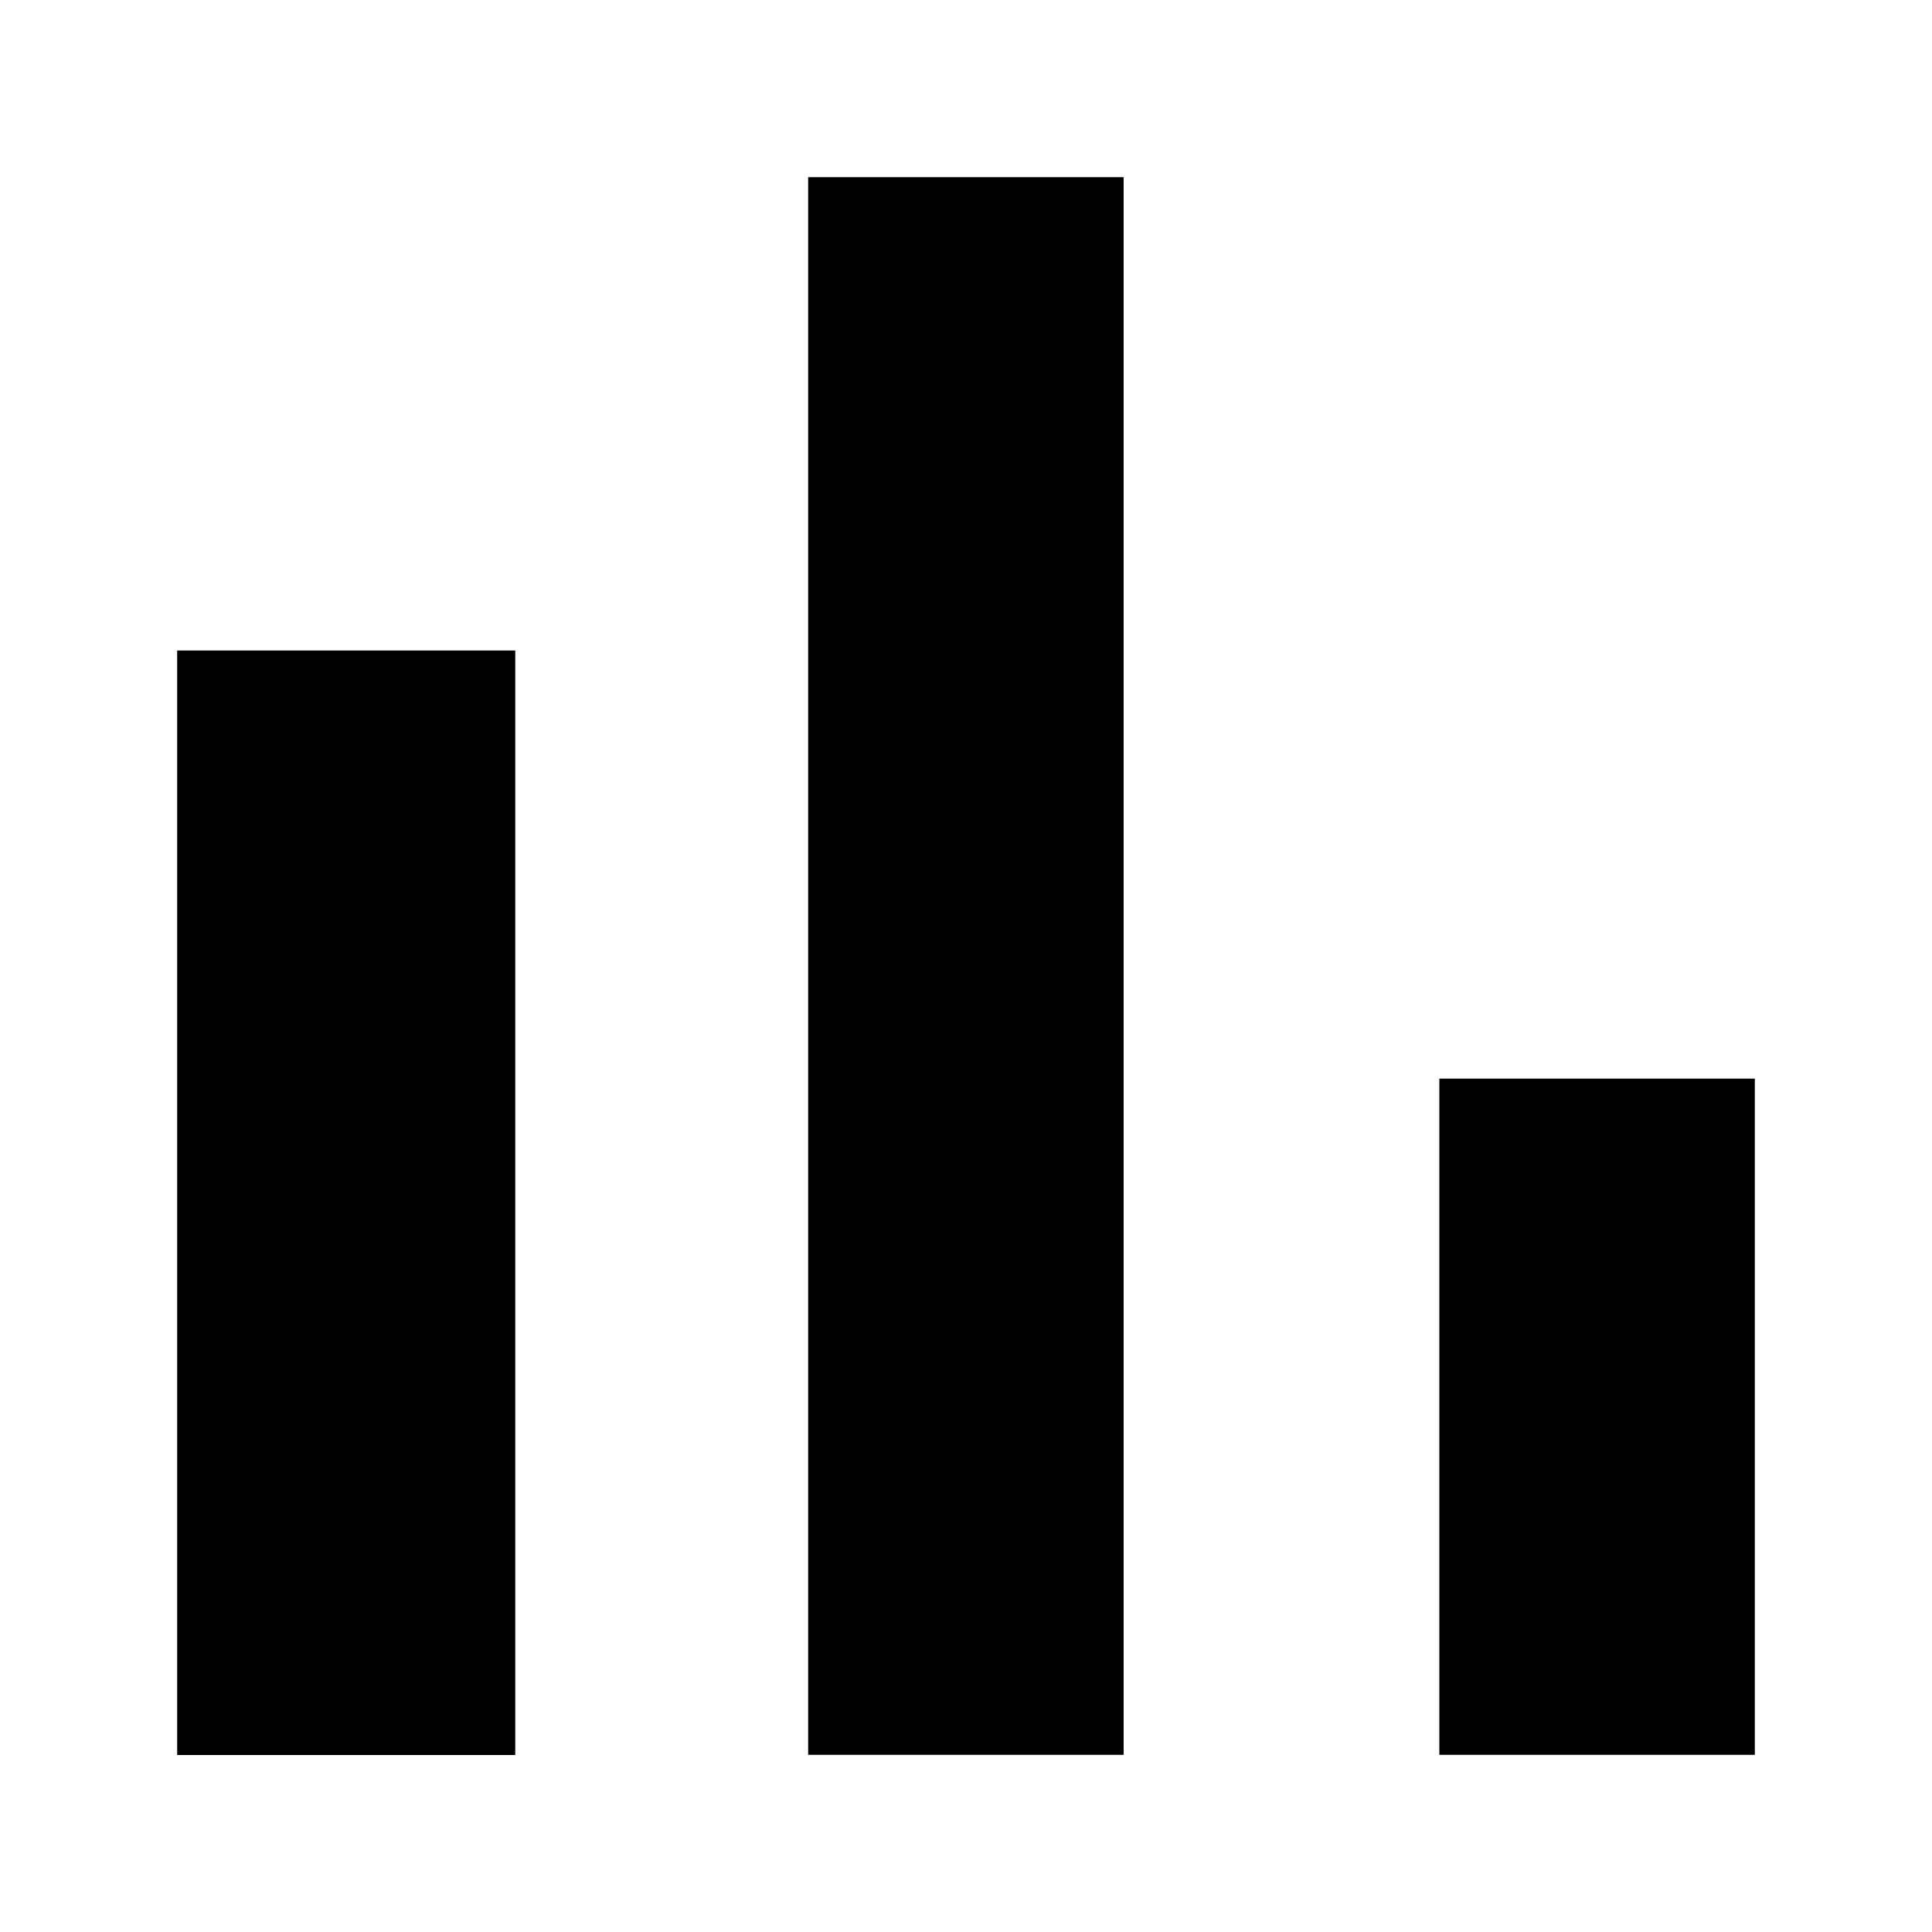
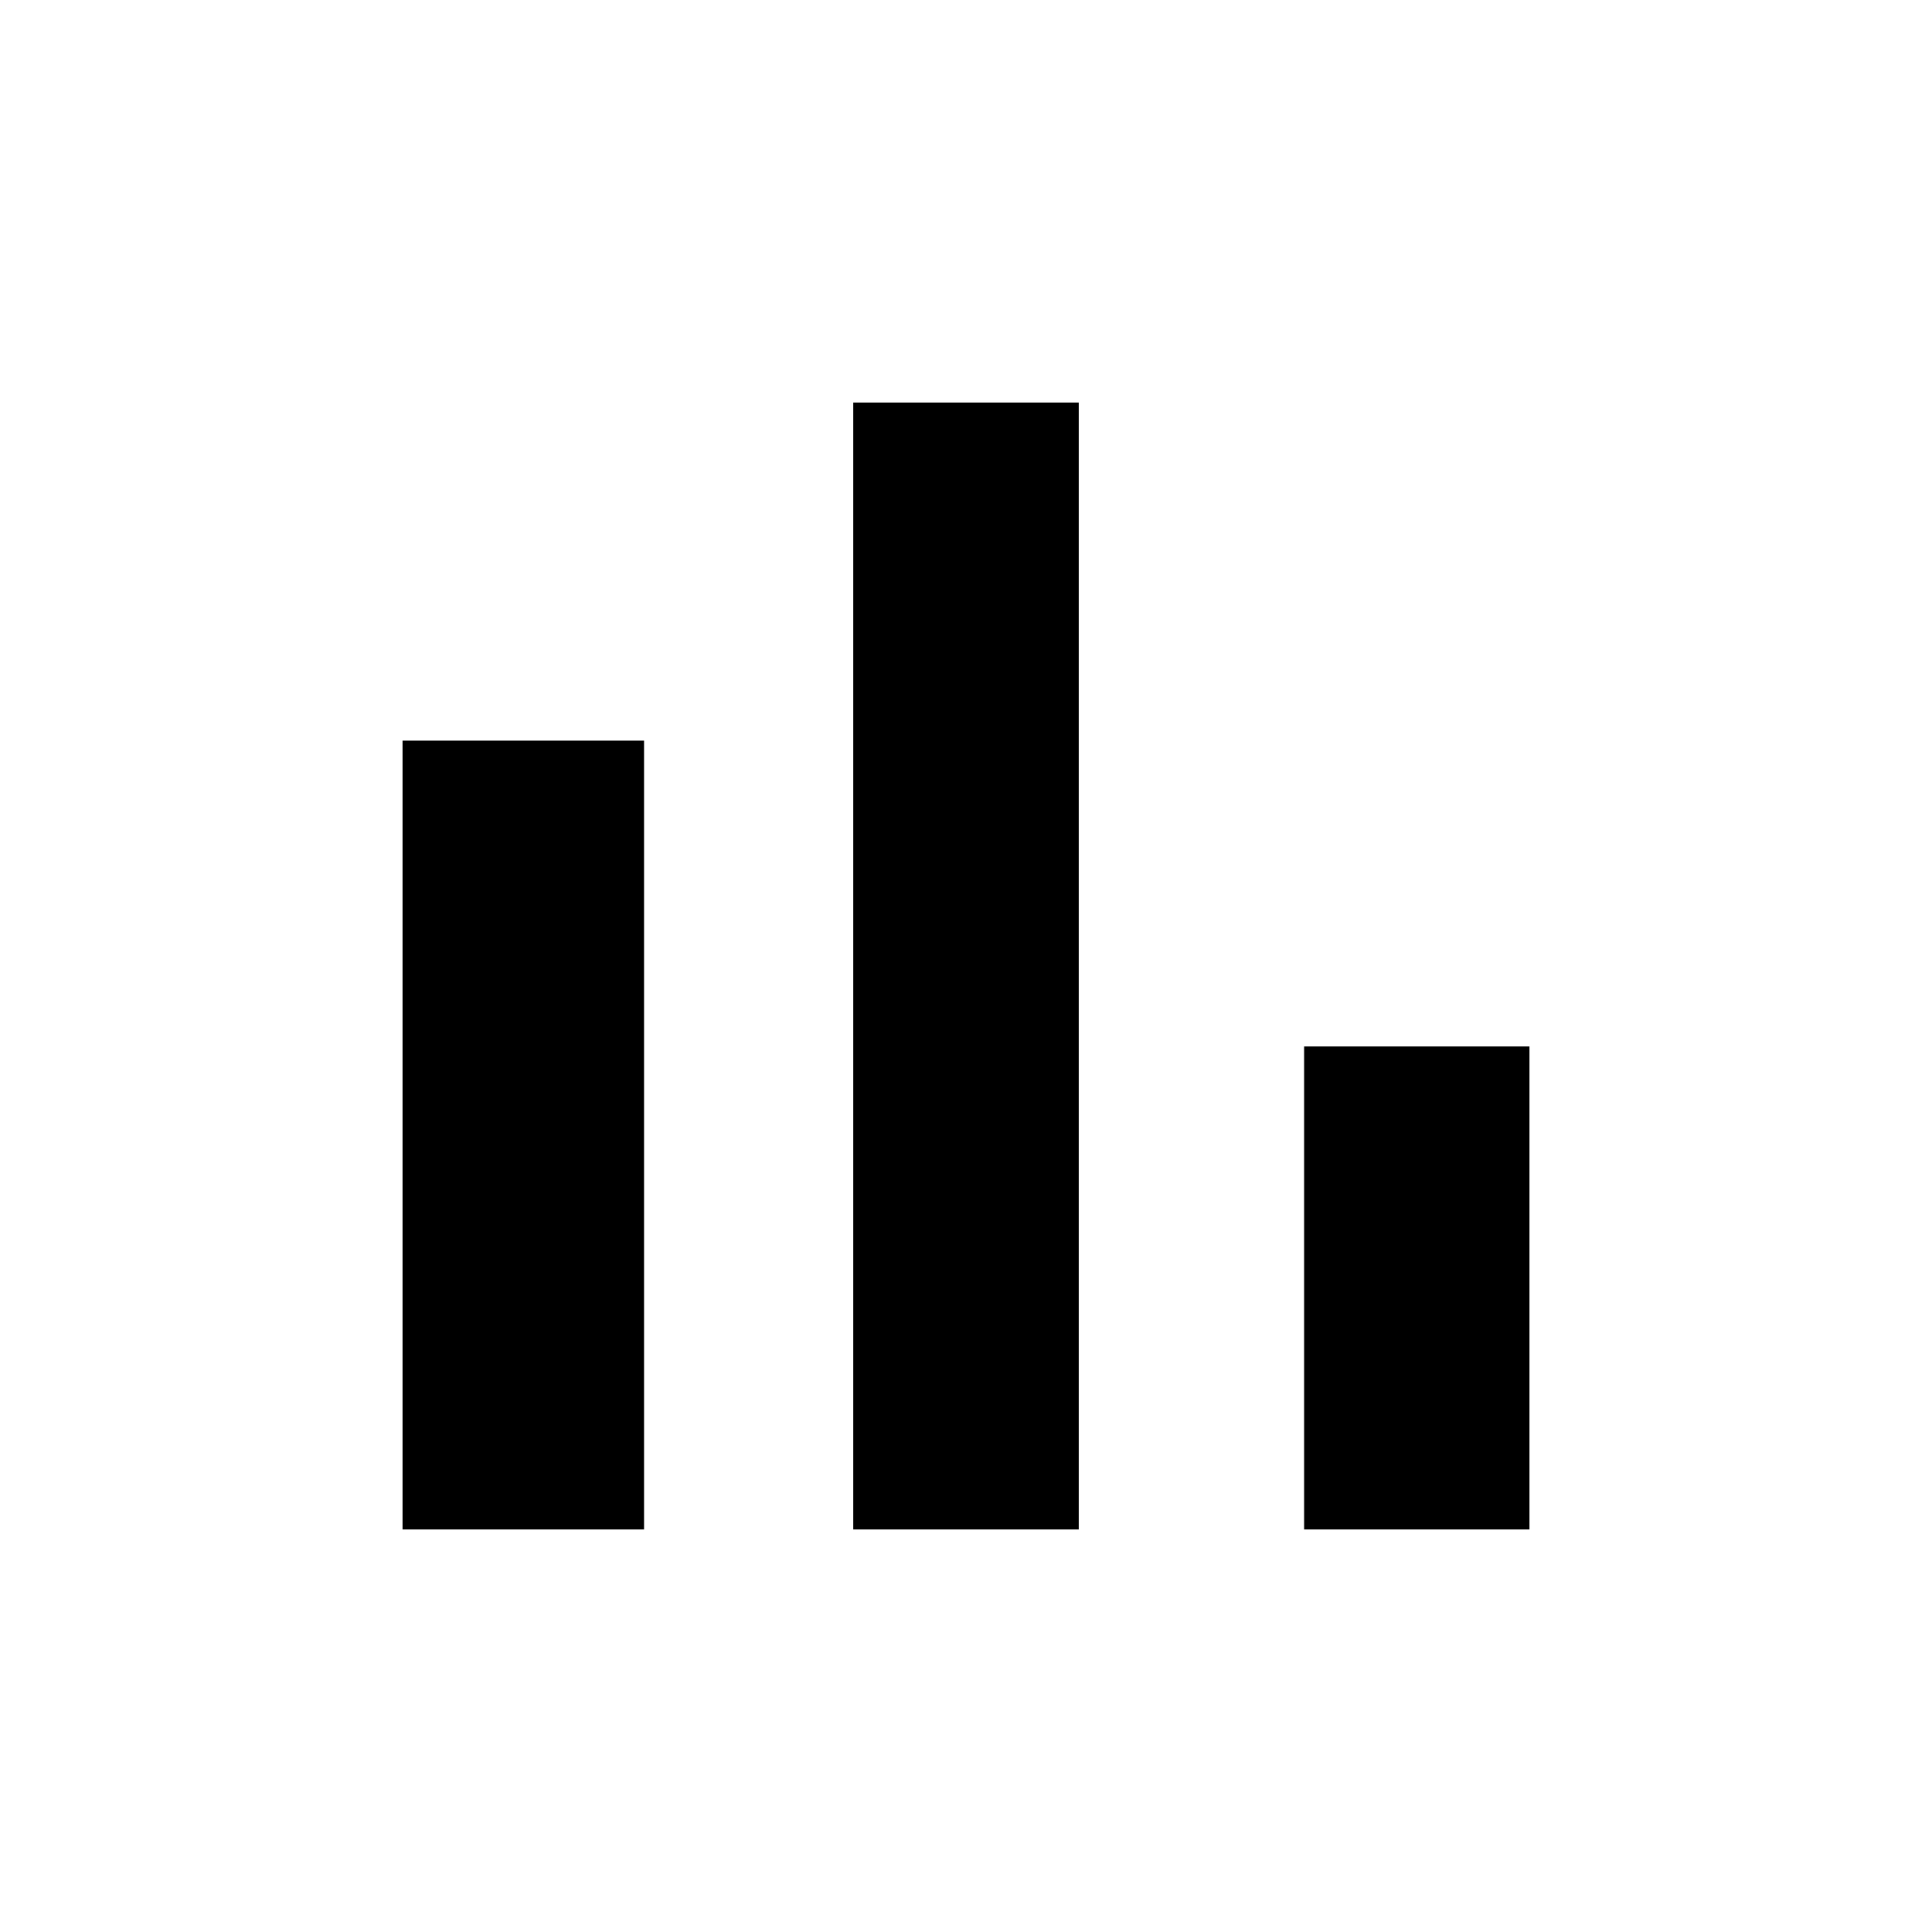
- <svg xmlns="http://www.w3.org/2000/svg" width="10" height="10" fill="none">
-   <path d="M.917 3.367H2.667v5.717H.917V3.367zM4.183.917h1.633V9.083H4.183V.917zM7.45 5.583h1.633v3.5H7.45v-3.5z" fill="#000" />
+ <svg xmlns="http://www.w3.org/2000/svg" width="14" height="14" viewBox="0 0 14 14" fill="none">
+   <path d="M2.917 5.367H4.667V11.083H2.917V5.367ZM6.183 2.917H7.817V11.083H6.183V2.917ZM9.45 7.583H11.083V11.083H9.45V7.583Z" fill="black" />
</svg>
